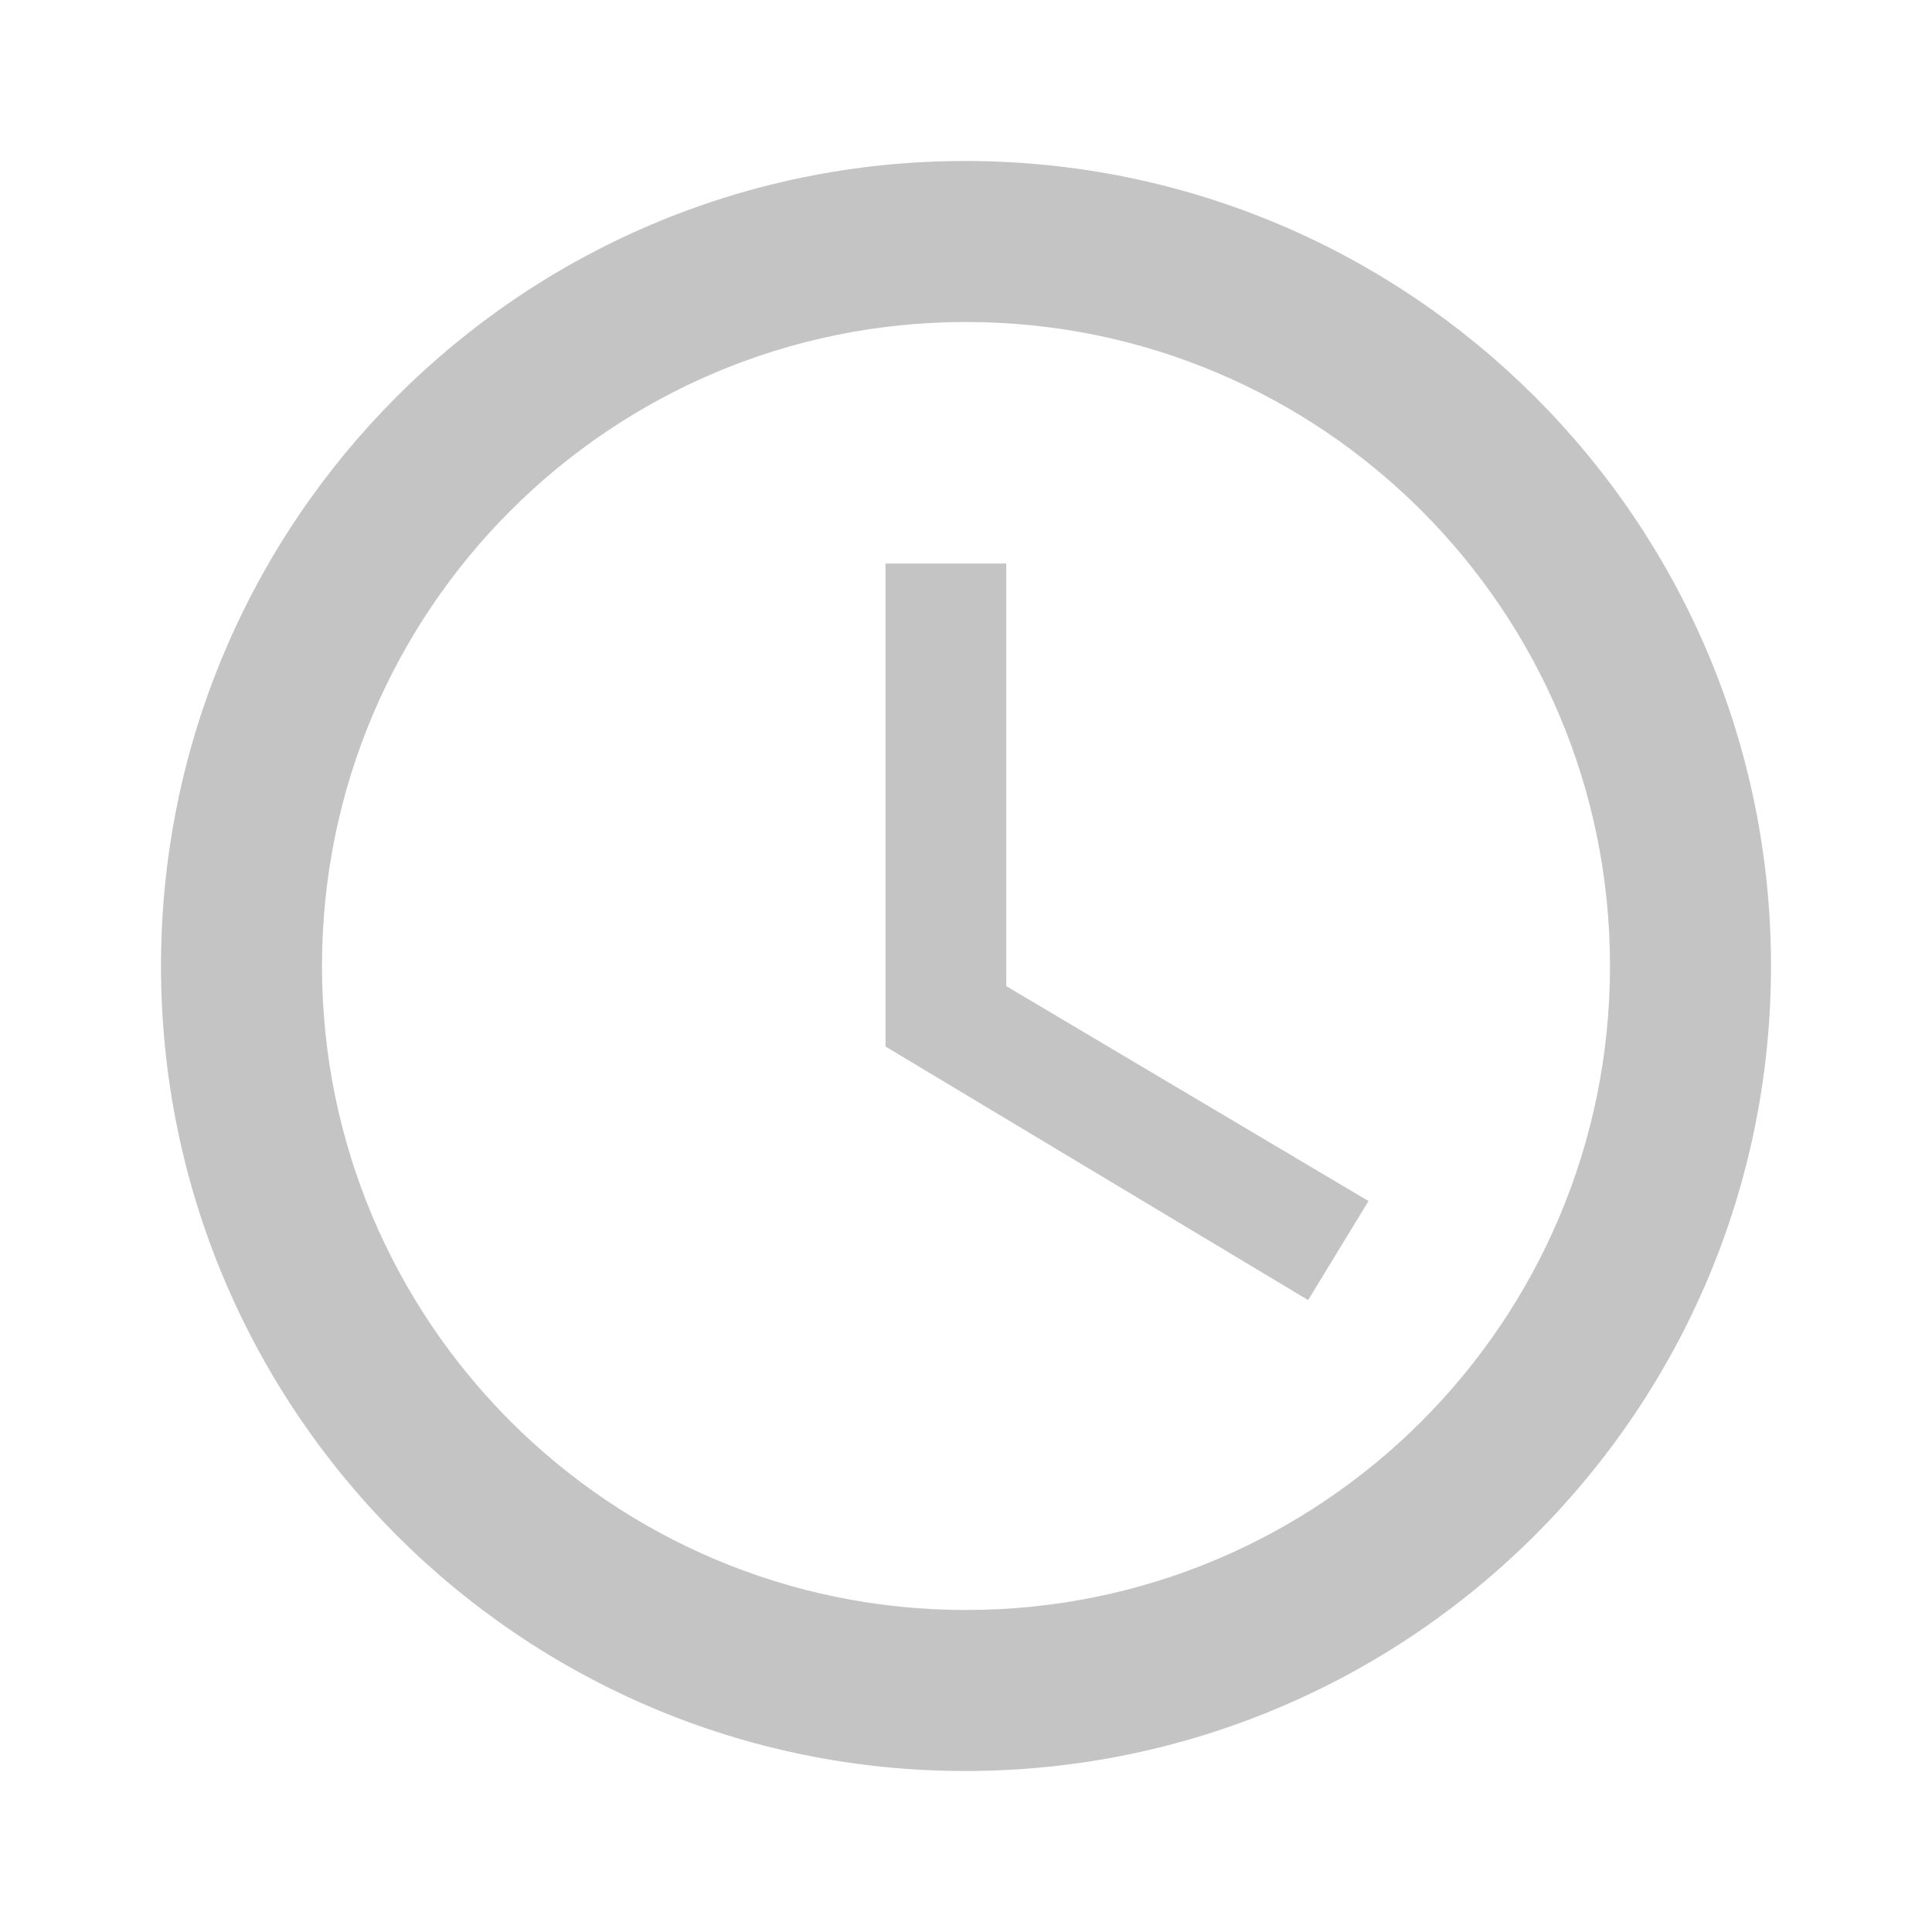
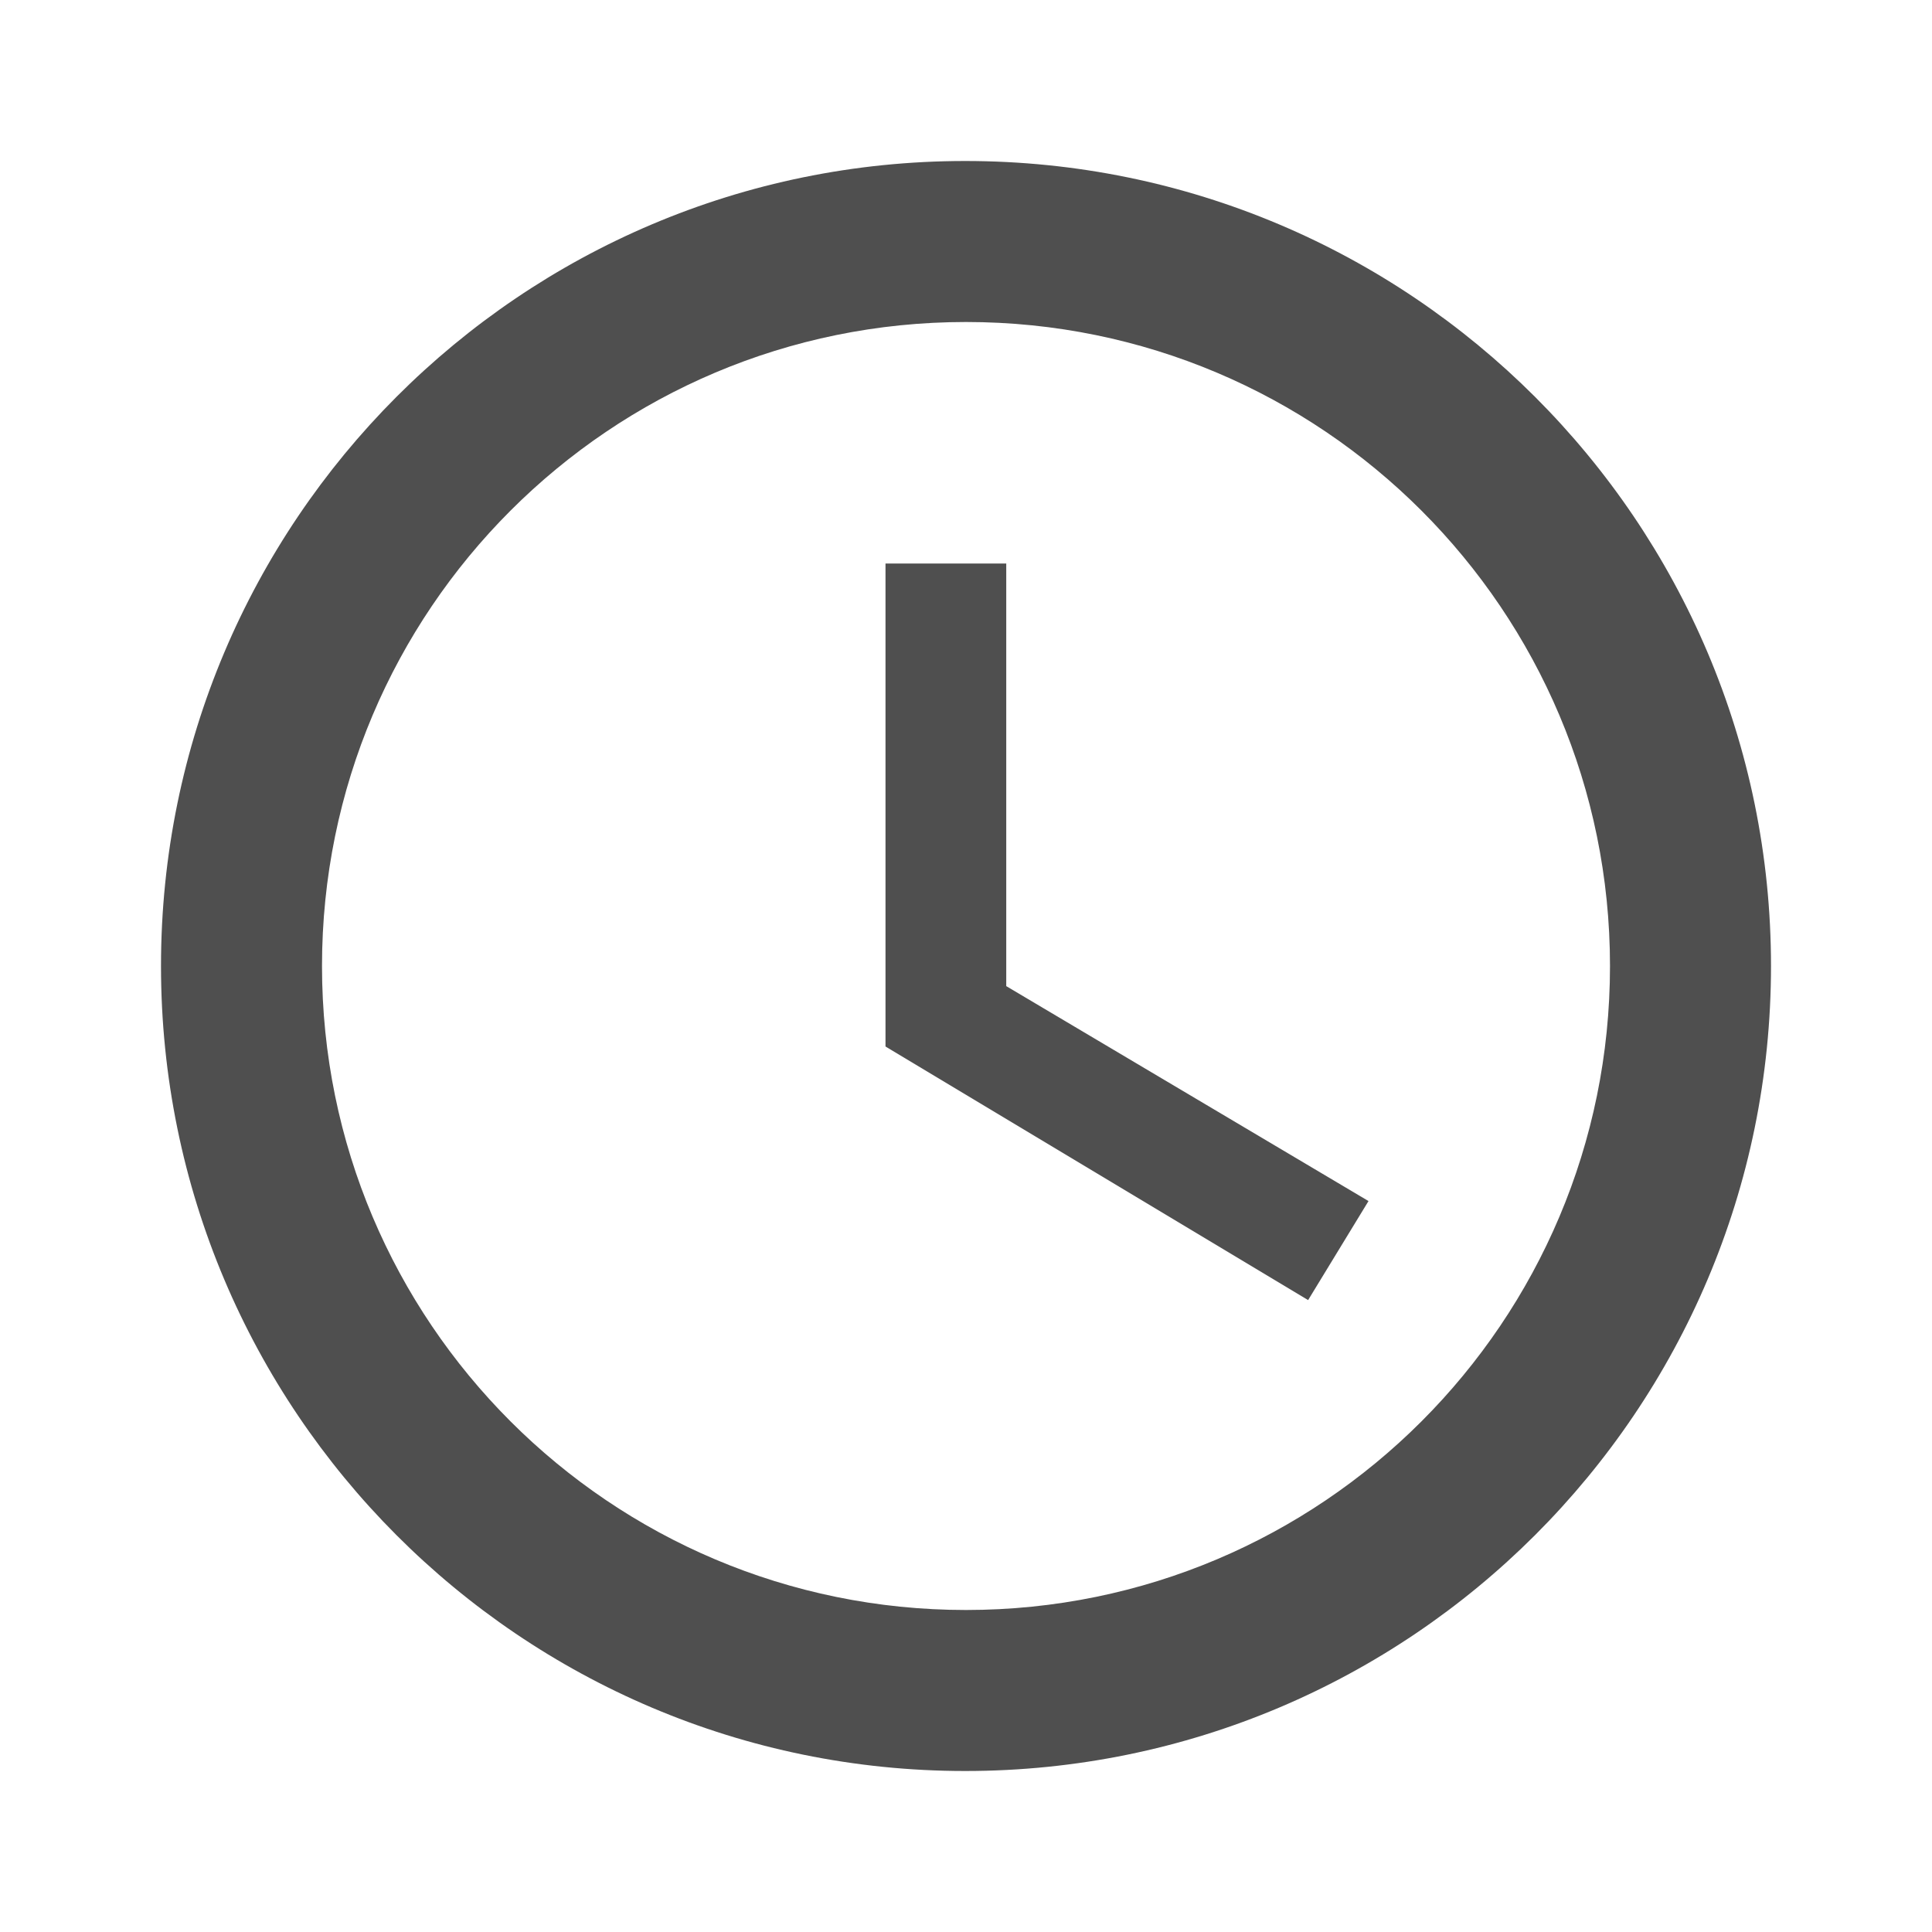
- <svg xmlns="http://www.w3.org/2000/svg" height="24px" viewBox="0 0 24 24" width="24px" fill="#C4C4C4">
+ <svg xmlns="http://www.w3.org/2000/svg" height="24px" viewBox="0 0 24 24" width="24px" fill="#4F4F4F">
  <path d="M0 0h24v24H0V0z" fill="none" />
  <path d="M11.99 2C6.47 2 2 6.48 2 12s4.47 10 9.99 10C17.52 22 22 17.52 22 12S17.52 2 11.99 2zM12 20c-4.42 0-8-3.58-8-8s3.58-8 8-8 8 3.58 8 8-3.58 8-8 8zm.5-13H11v6l5.25 3.15.75-1.23-4.5-2.67z" />
</svg>
